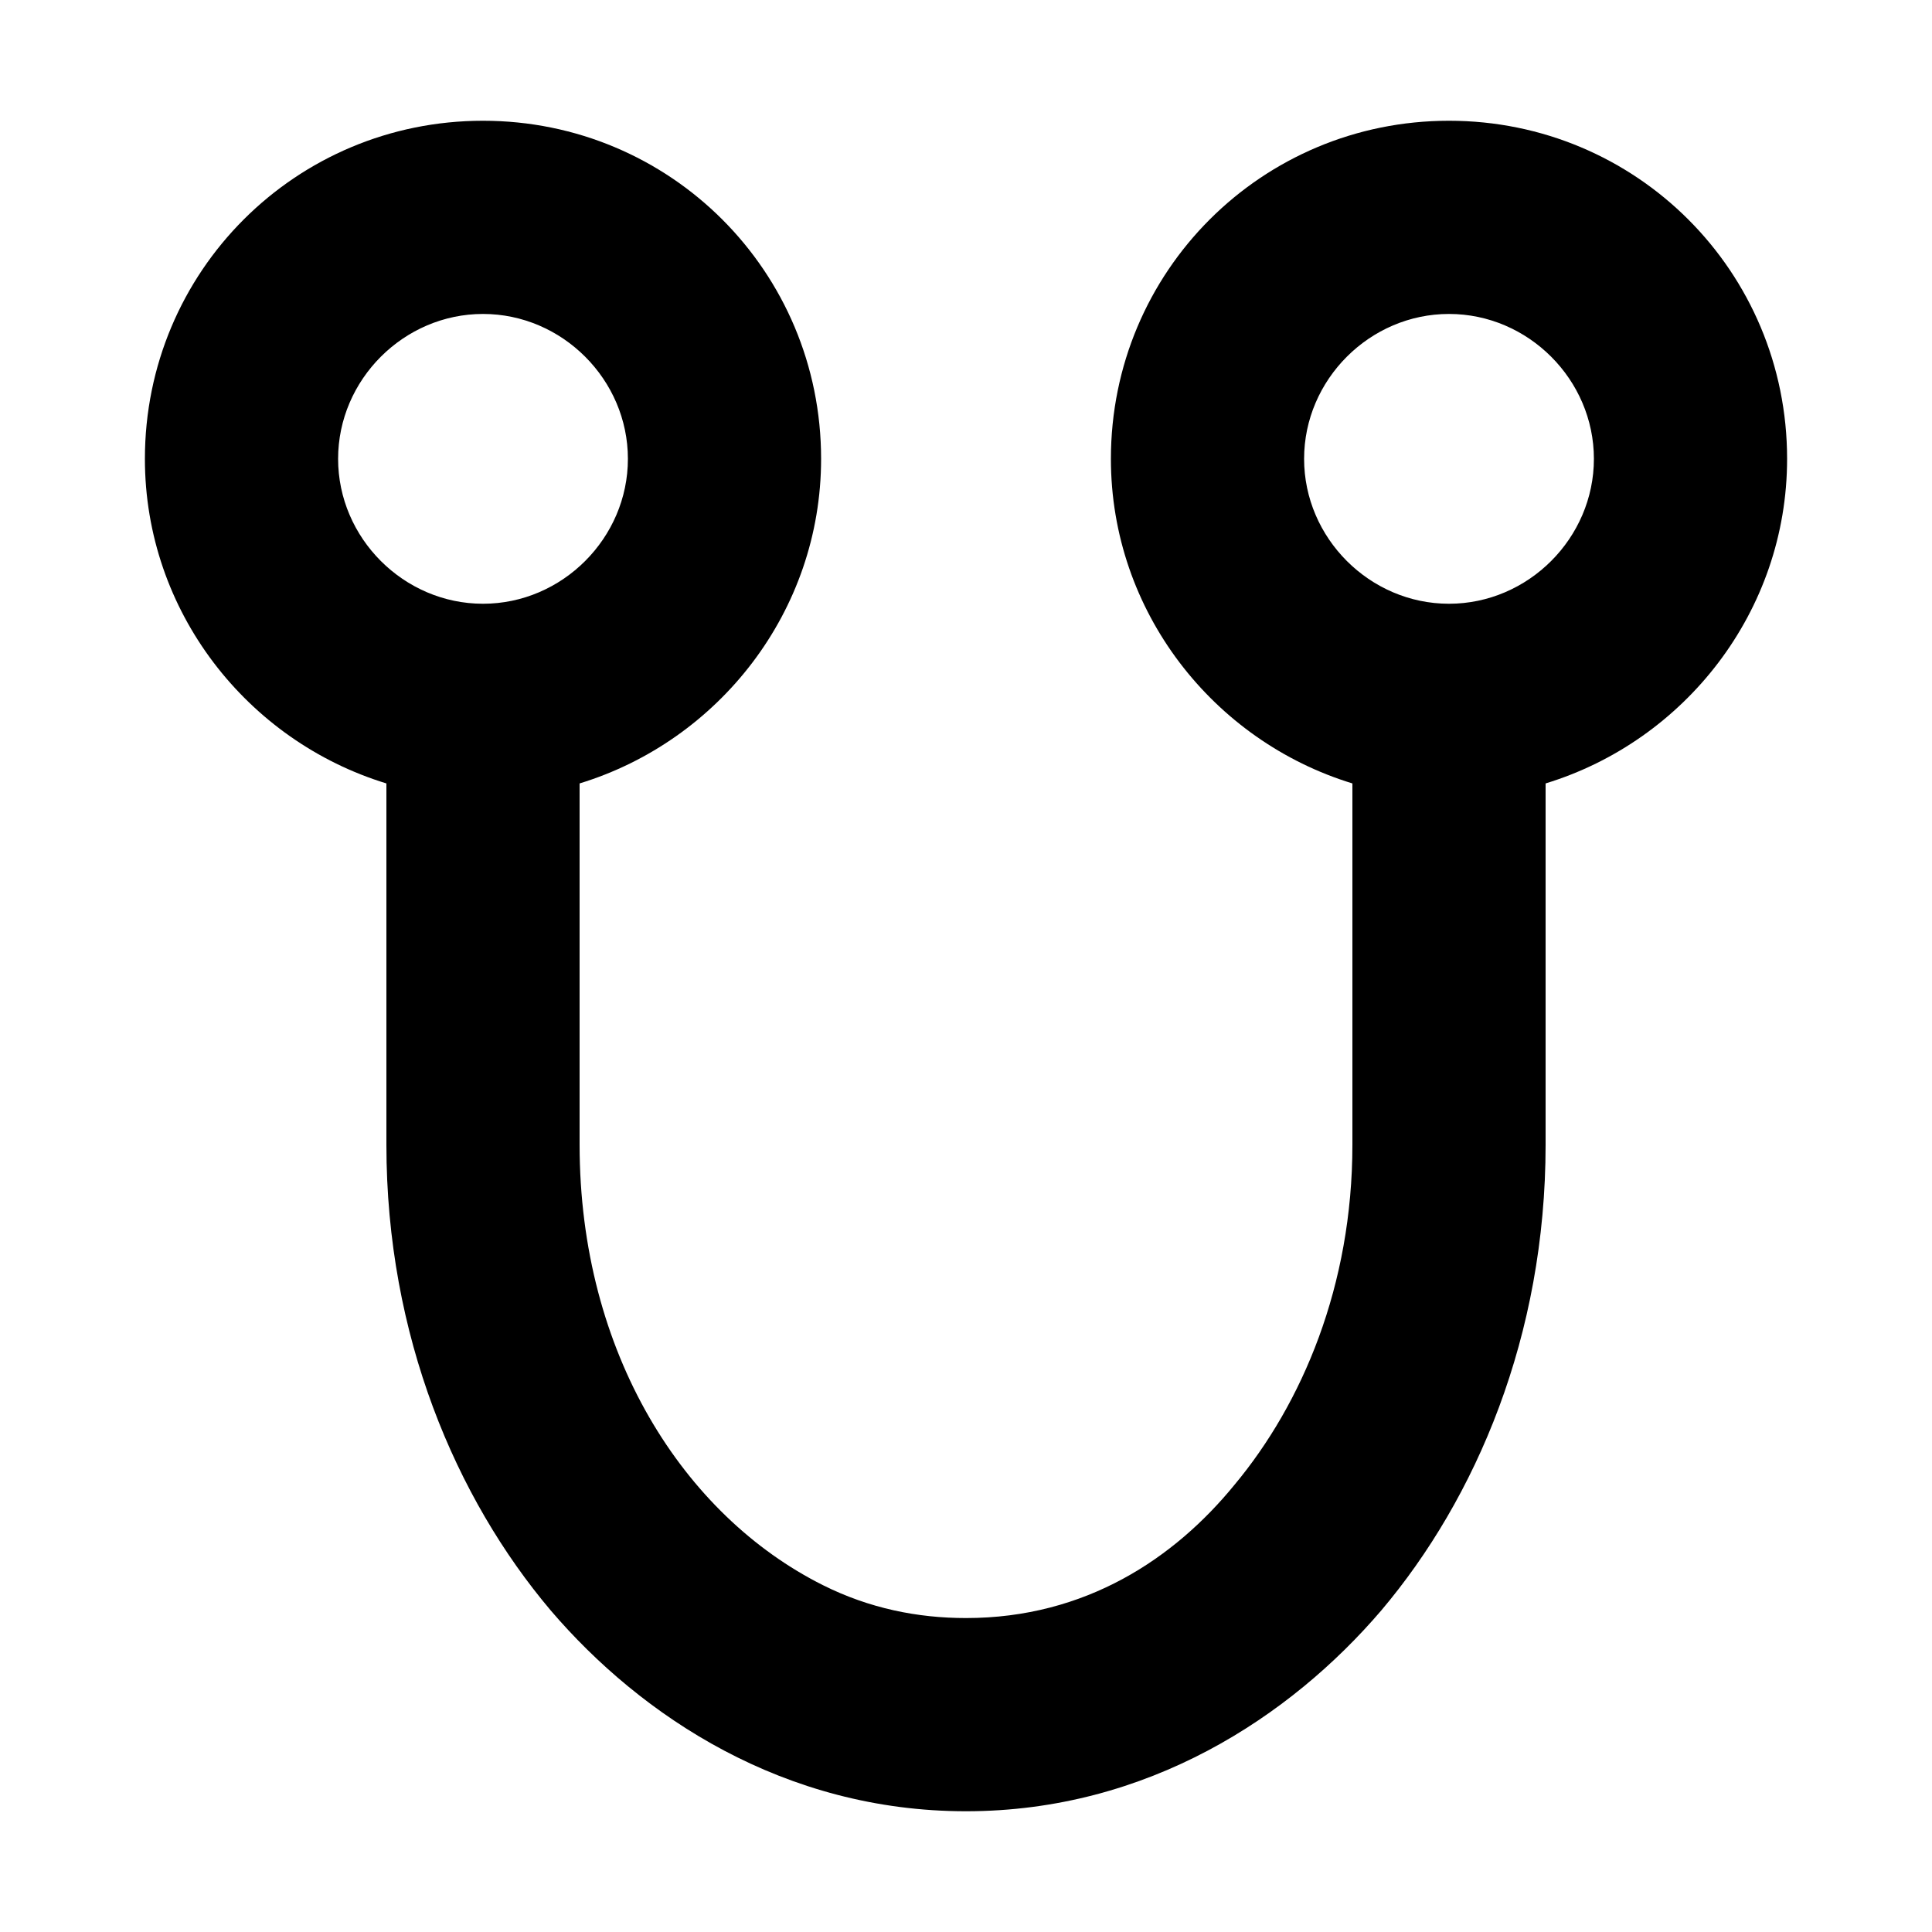
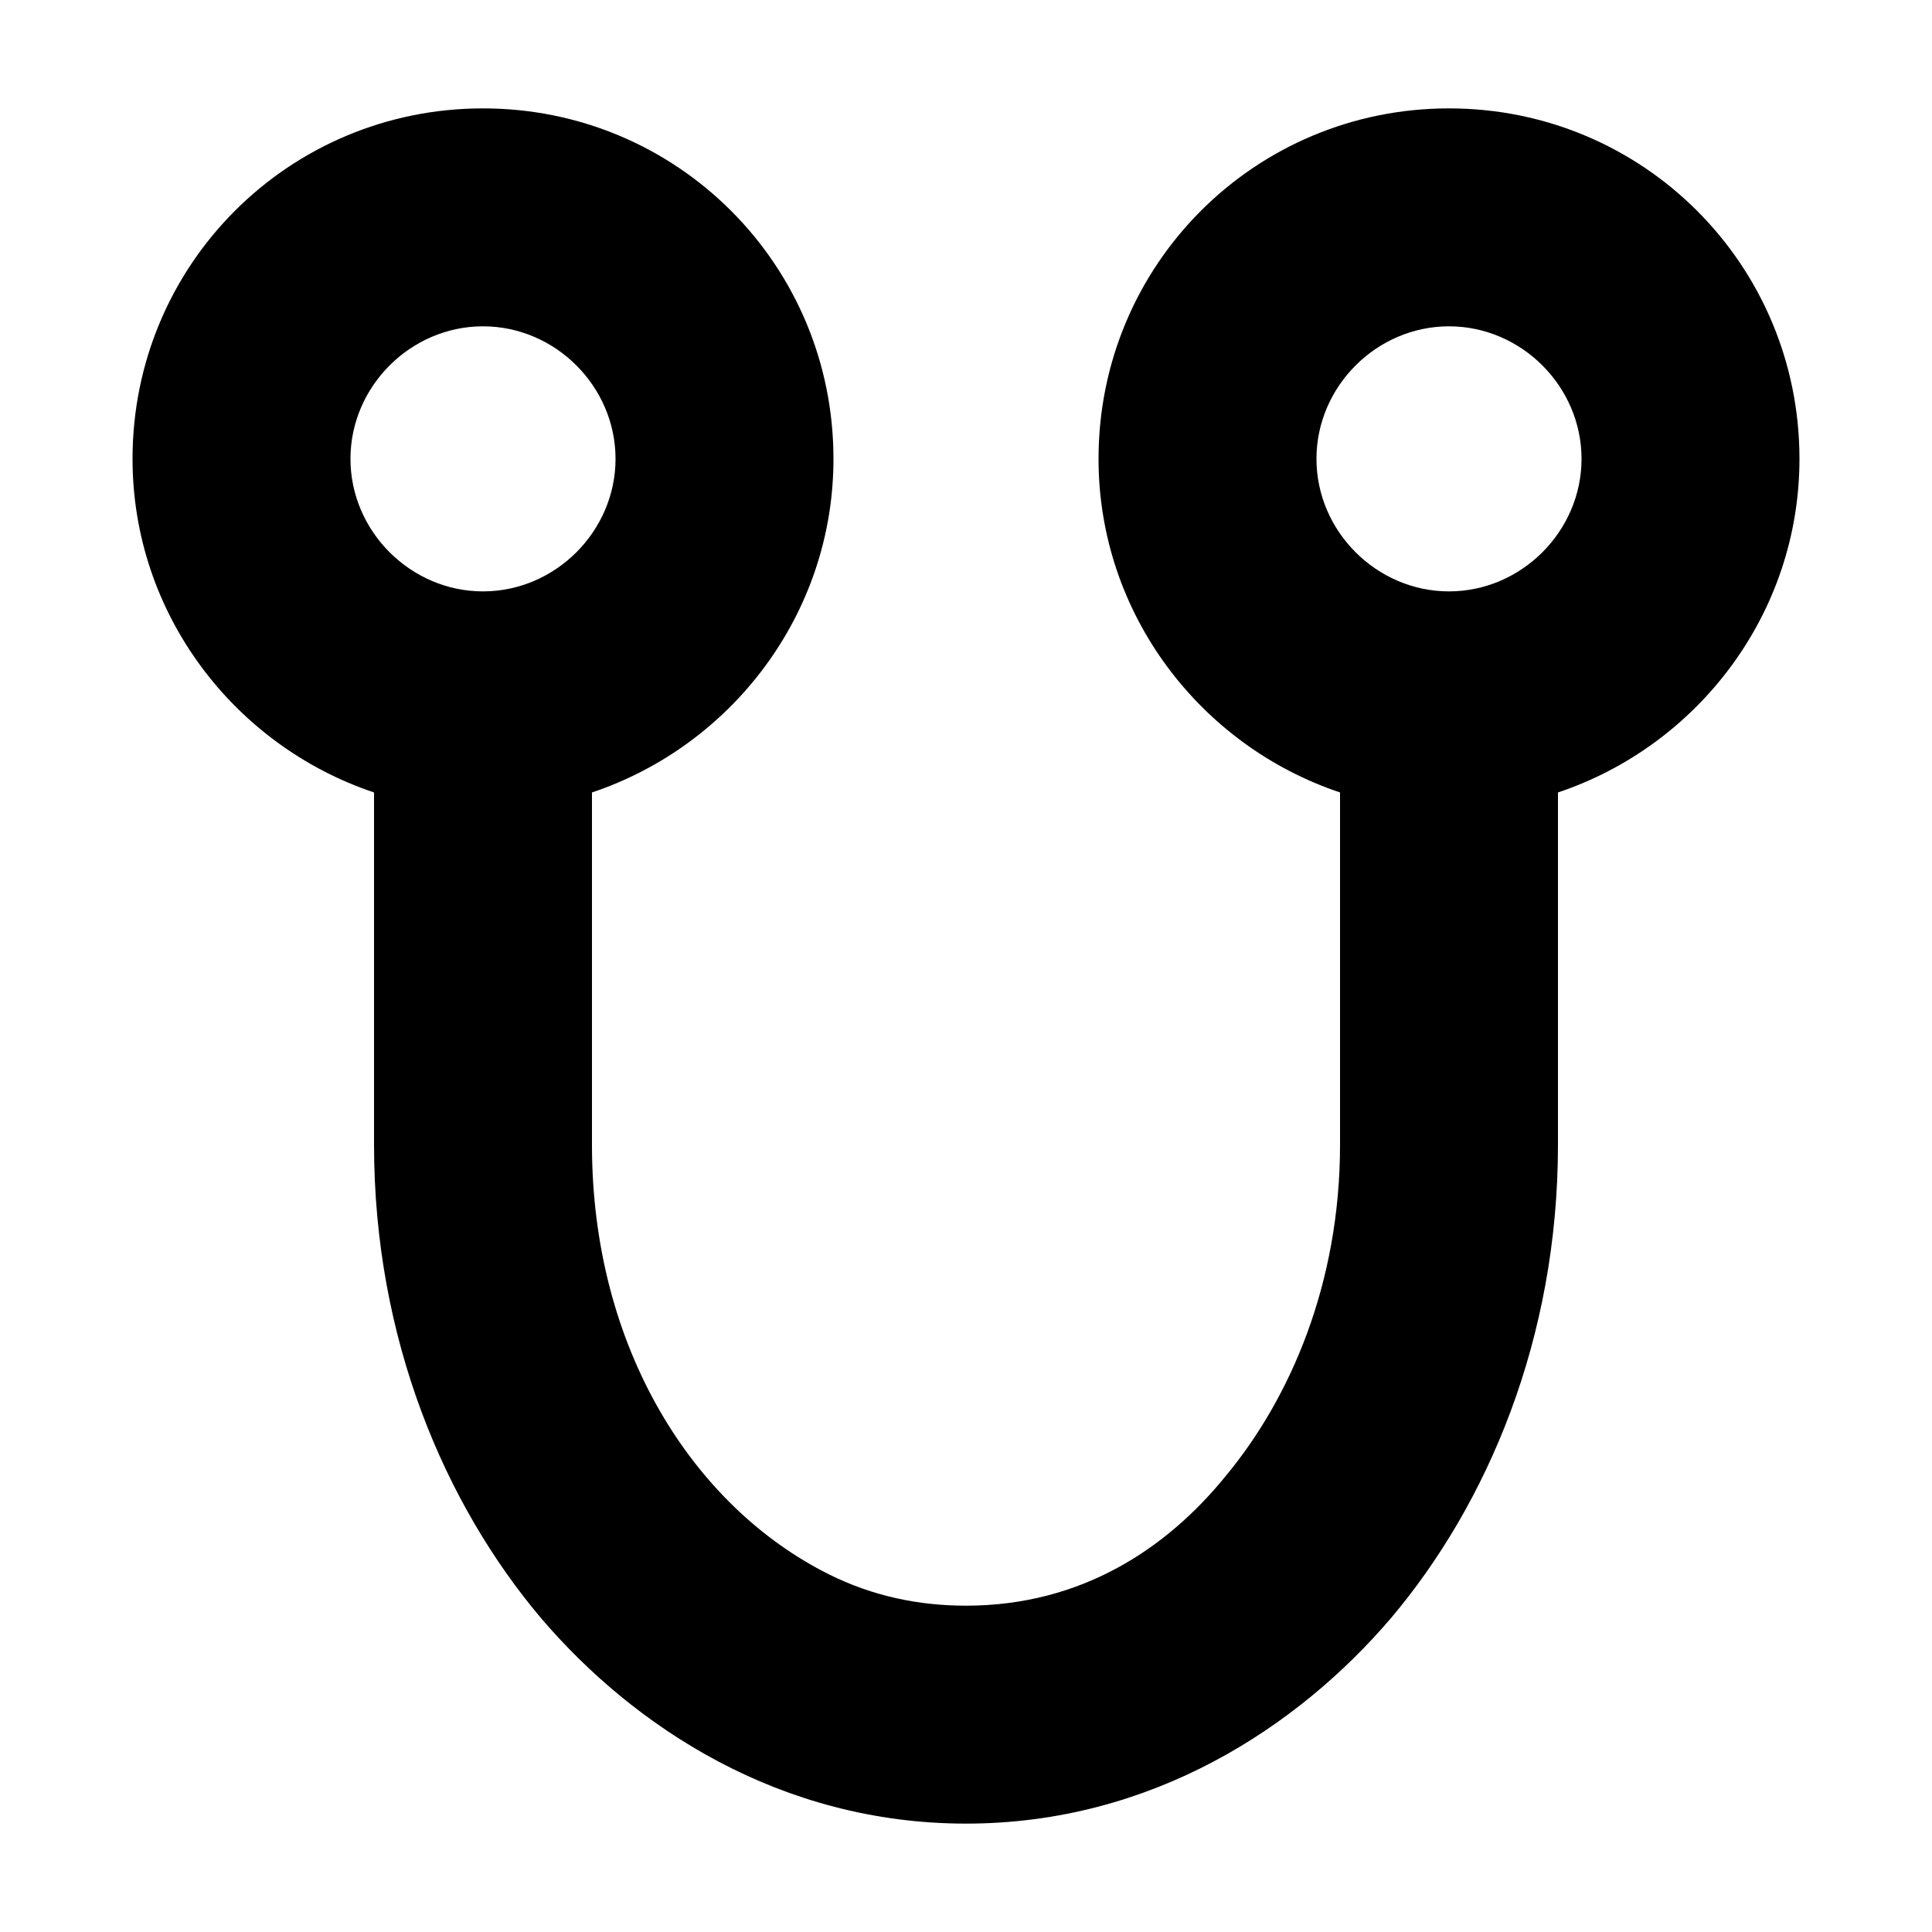
<svg xmlns="http://www.w3.org/2000/svg" version="1.1" viewBox="0 0 1000 1000" id="svg1" width="1000" height="1000">
-   <defs id="defs1" />
-   <path fill="currentColor" d="m 750,312.5 c 41,0 75,-34 75,-75 0,-41 -34,-75 -75,-75 -41,0 -75,34 -75,75 0,41 34,75 75,75 z m -500,0 c 41,0 75,-34 75,-75 0,-41 -34,-75 -75,-75 -41,0 -75,34 -75,75 0,41 34,75 75,75 z m 50,93 v 187 c 0,108 54,192 126,228 24,12 49,17 74,17 62,0 108,-31 139,-69 35,-42 61,-103 61,-176 v -187 c -72,-22 -125,-89 -125,-168 0,-97 78,-175 175,-175 97,0 175,78 175,175 0,79 -53,146 -125,168 v 187 c 0,99 -36,183 -85,241 -47,55 -121,104 -215,104 -94,0 -168,-49 -215,-104 -49,-58 -85,-142 -85,-241 v -187 c -72,-22 -125,-89 -125,-168 0,-97 78,-175 175,-175 97,0 175,78 175,175 0,79 -53,146 -125,168 z" id="path1" />
+   <defs id="defs1">
+     </defs>
+   <path fill="currentColor" d="M 250,56.1 C 149.471,56.1 68.6,136.971 68.6,237.5 c 0,80.207 52.677,148.484 125,172.672 V 592.5 c 0,100.527 36.555,185.999 86.512,245.131 l 0.012,0.014 0.012,0.014 C 328.094,893.781 403.729,943.9 500,943.9 c 96.271,0 171.906,-50.12 219.865,-106.242 l 0.012,-0.014 0.012,-0.014 C 769.845,778.499 806.4,693.027 806.4,592.5 V 410.172 c 72.323,-24.188 125,-92.465 125,-172.672 C 931.4,136.971 850.529,56.1 750,56.1 649.471,56.1 568.6,136.971 568.6,237.5 c 0,80.207 52.677,148.484 125,172.672 V 592.5 c 0,71.48 -25.469,131.046 -59.516,171.902 l -0.021,0.025 -0.021,0.027 C 603.924,801.373 559.867,831.1 500,831.1 c -24.147,0 -48.093,-4.801 -71.139,-16.324 C 359.278,779.984 306.4,698.367 306.4,592.5 V 410.172 c 72.323,-24.188 125,-92.465 125,-172.672 C 431.4,136.971 350.529,56.1 250,56.1 Z m 0,112.801 c 37.462,0 68.6,31.138 68.6,68.6 0,37.462 -31.138,68.6 -68.6,68.6 -37.462,0 -68.6,-31.138 -68.6,-68.6 0,-37.462 31.138,-68.6 68.6,-68.6 z m 500,0 c 37.462,0 68.6,31.138 68.6,68.6 0,37.462 -31.138,68.6 -68.6,68.6 -37.462,0 -68.6,-31.138 -68.6,-68.6 0,-37.462 31.138,-68.6 68.6,-68.6 z" id="path1" />
</svg>
